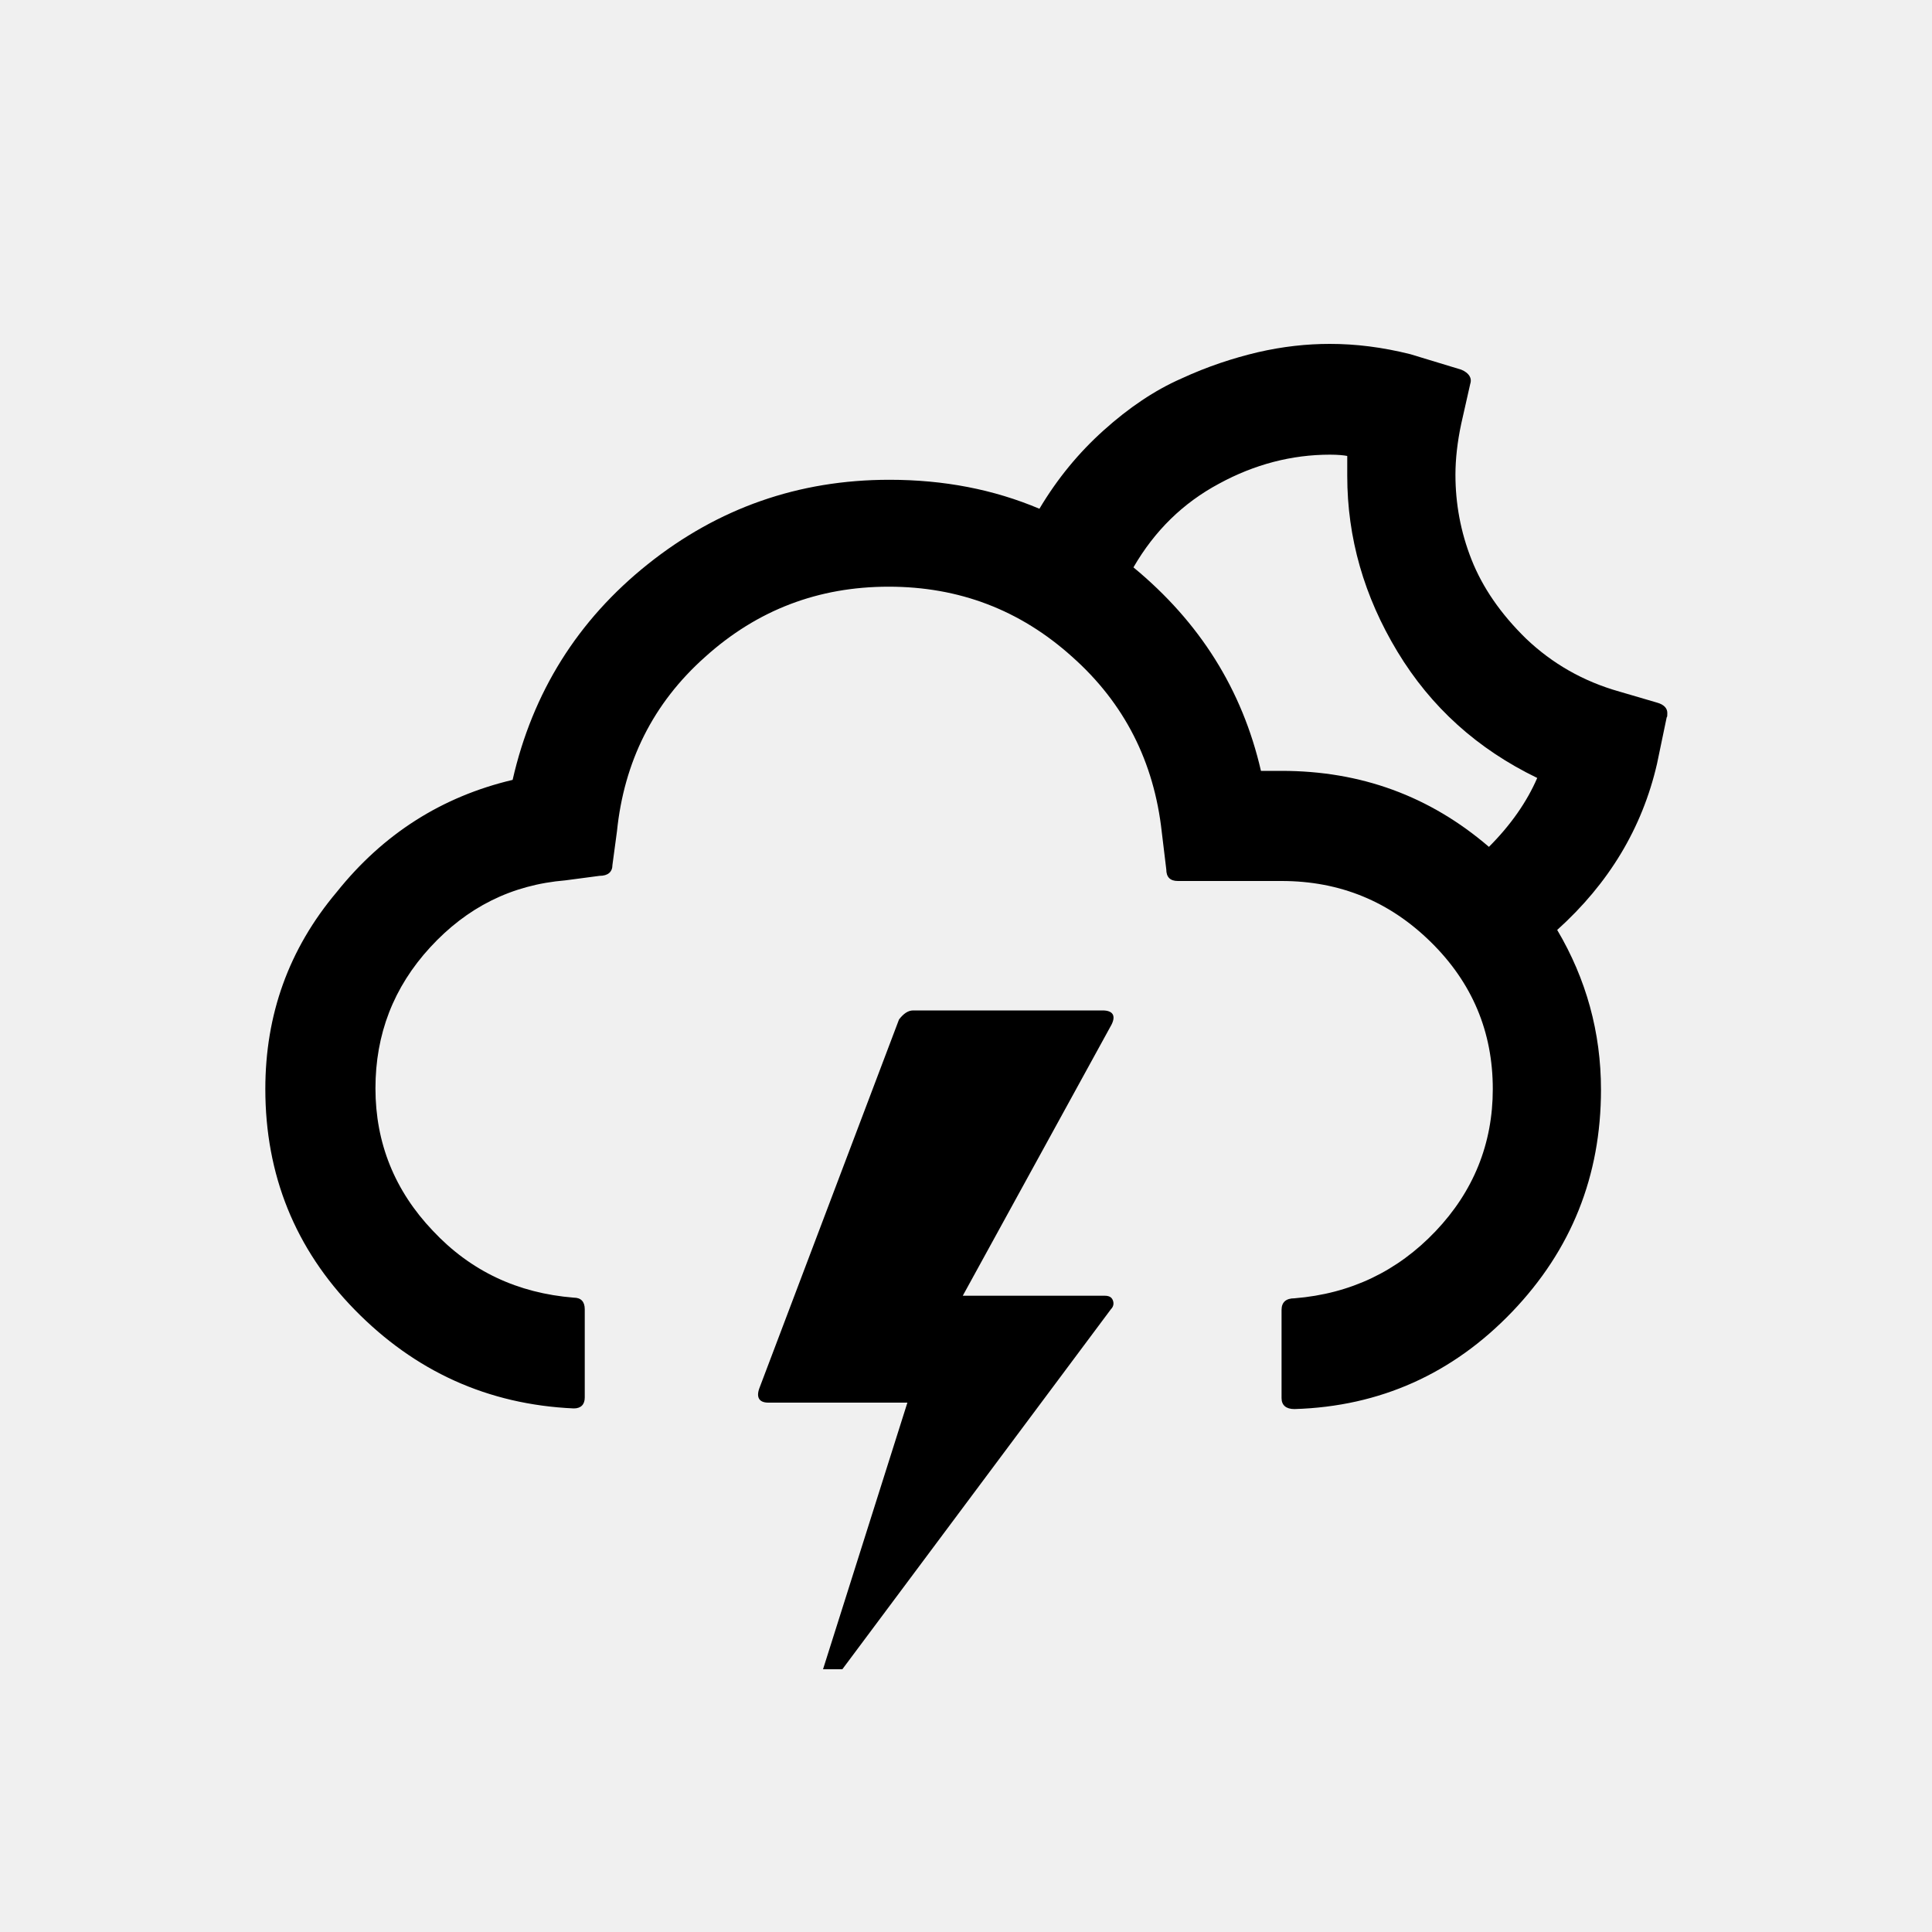
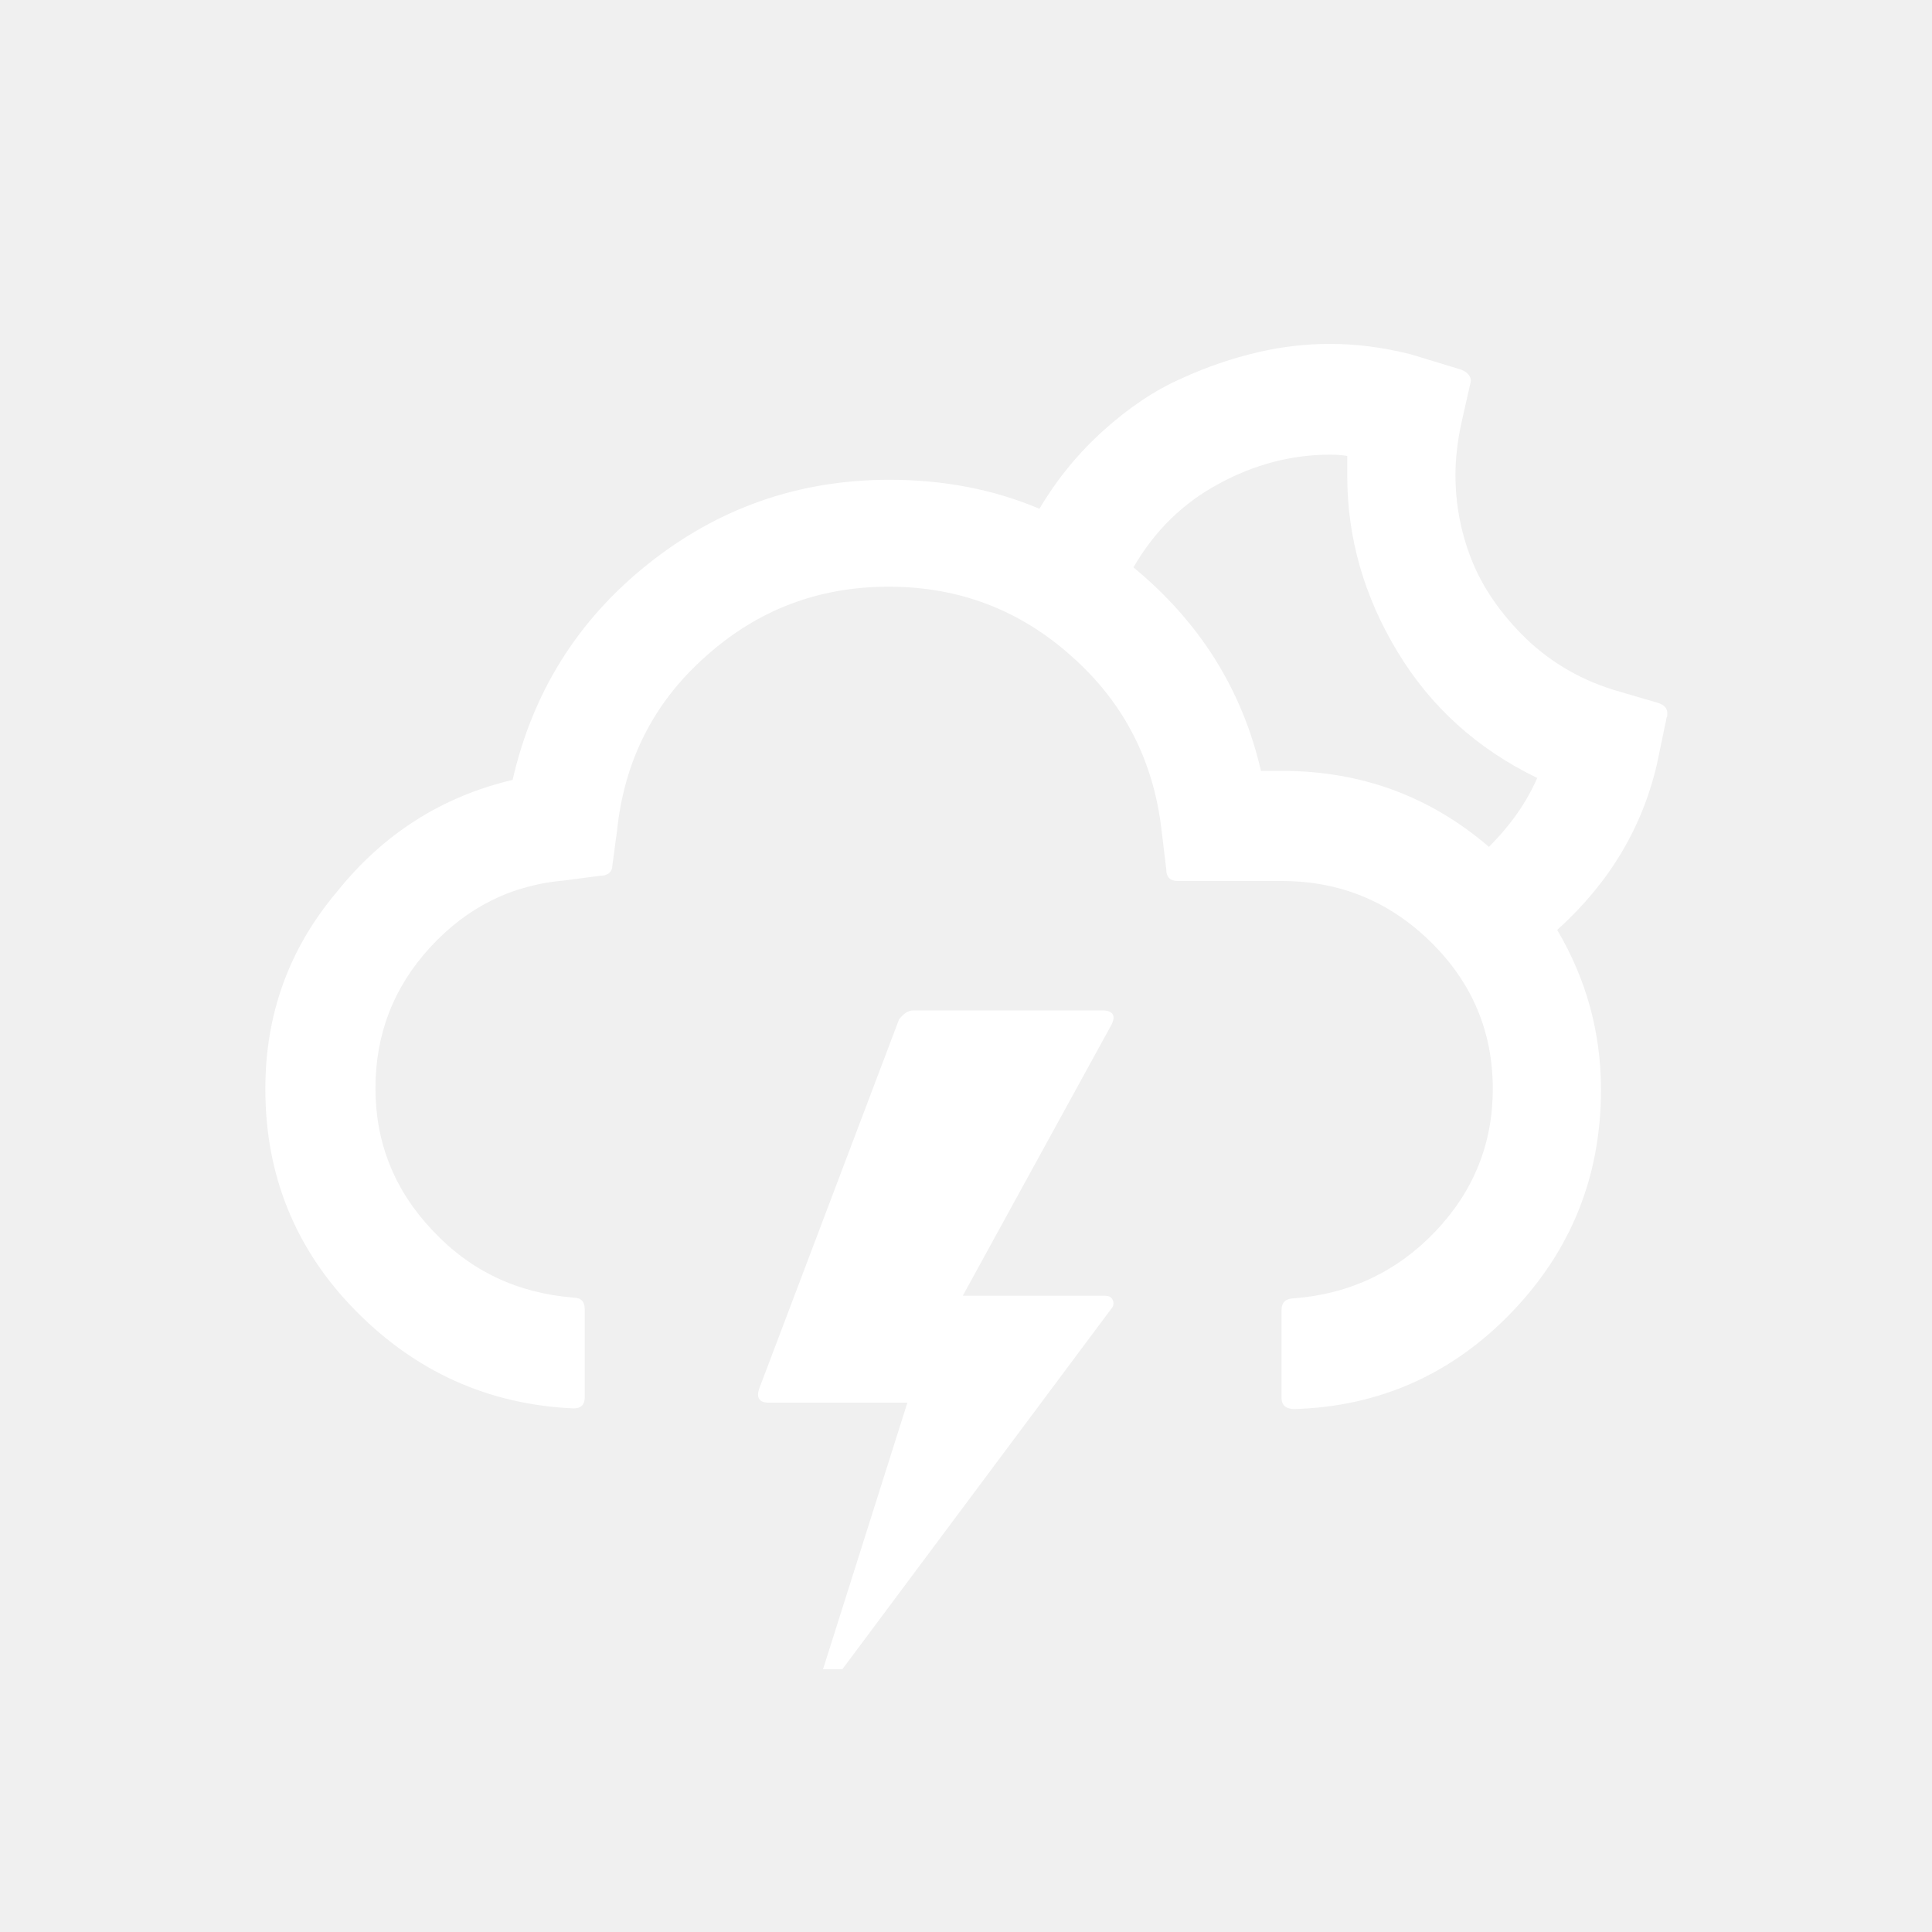
<svg xmlns="http://www.w3.org/2000/svg" version="1.1" id="Layer_1" x="0px" y="0px" viewBox="0 0 30 30" style="enable-background:new 0 0 30 30;" xml:space="preserve">
-   <path d="M4.12,16.91c0,1.33,0.46,2.48,1.39,3.43s2.06,1.47,3.4,1.53c0.11,0,0.17-0.06,0.17-0.17v-1.37c0-0.12-0.06-0.18-0.17-0.18  c-0.87-0.07-1.6-0.41-2.19-1.04c-0.59-0.62-0.89-1.36-0.89-2.21c0-0.84,0.28-1.57,0.85-2.19c0.57-0.62,1.26-0.97,2.1-1.04l0.53-0.07  c0.13,0,0.2-0.06,0.2-0.17l0.07-0.52c0.11-1.08,0.56-1.99,1.37-2.71c0.81-0.73,1.76-1.09,2.85-1.09c1.09,0,2.04,0.36,2.85,1.09  c0.81,0.72,1.27,1.63,1.39,2.72l0.07,0.58c0,0.12,0.06,0.18,0.18,0.18h1.61c0.91,0,1.68,0.32,2.32,0.95  c0.64,0.63,0.96,1.39,0.96,2.28c0,0.85-0.3,1.59-0.89,2.21c-0.59,0.62-1.32,0.97-2.19,1.04c-0.13,0-0.2,0.06-0.2,0.18v1.37  c0,0.11,0.07,0.17,0.2,0.17c1.33-0.04,2.46-0.55,3.38-1.51s1.38-2.11,1.38-3.45c0-0.89-0.23-1.72-0.68-2.48  c0.8-0.72,1.32-1.58,1.55-2.58l0.15-0.72c0.01-0.01,0.01-0.03,0.01-0.07c0-0.07-0.05-0.13-0.16-0.16l-0.58-0.17  c-0.57-0.16-1.05-0.44-1.45-0.82c-0.4-0.39-0.68-0.8-0.85-1.23c-0.17-0.43-0.25-0.87-0.25-1.32c0-0.24,0.03-0.51,0.09-0.79  l0.14-0.62c0.03-0.09-0.02-0.17-0.14-0.22l-0.79-0.24c-0.44-0.11-0.85-0.16-1.25-0.16c-0.36,0-0.73,0.04-1.12,0.13  c-0.38,0.09-0.78,0.22-1.19,0.41c-0.41,0.18-0.81,0.45-1.2,0.8c-0.39,0.35-0.72,0.75-1,1.22c-0.71-0.3-1.48-0.45-2.33-0.45  c-1.41,0-2.66,0.44-3.75,1.31c-1.09,0.87-1.79,1.99-2.1,3.35c-1.1,0.26-2.01,0.84-2.73,1.74C4.48,14.74,4.12,15.76,4.12,16.91z   M11.79,21.56c-0.05,0.14,0,0.22,0.14,0.22h2.16l-1.31,4.14h0.3l4.17-5.59c0.04-0.04,0.05-0.09,0.03-0.14  c-0.02-0.05-0.06-0.07-0.13-0.07h-2.2l2.31-4.21c0.07-0.14,0.02-0.22-0.14-0.22h-2.94c-0.08,0-0.15,0.05-0.22,0.14L11.79,21.56z   M17.6,8.81c0.33-0.57,0.77-1,1.33-1.3c0.55-0.3,1.13-0.45,1.72-0.45c0.13,0,0.22,0.01,0.27,0.02v0.31c0,0.96,0.26,1.87,0.78,2.73  c0.52,0.86,1.24,1.51,2.17,1.96c-0.16,0.37-0.41,0.73-0.75,1.07c-0.92-0.79-1.99-1.18-3.22-1.18h-0.32  C19.29,10.71,18.63,9.66,17.6,8.81z" />
+   <path fill="white" d="M4.12,16.91c0,1.33,0.46,2.48,1.39,3.43s2.06,1.47,3.4,1.53c0.11,0,0.17-0.06,0.17-0.17v-1.37c0-0.12-0.06-0.18-0.17-0.18  c-0.87-0.07-1.6-0.41-2.19-1.04c-0.59-0.62-0.89-1.36-0.89-2.21c0-0.84,0.28-1.57,0.85-2.19c0.57-0.62,1.26-0.97,2.1-1.04l0.53-0.07  c0.13,0,0.2-0.06,0.2-0.17l0.07-0.52c0.11-1.08,0.56-1.99,1.37-2.71c0.81-0.73,1.76-1.09,2.85-1.09c1.09,0,2.04,0.36,2.85,1.09  c0.81,0.72,1.27,1.63,1.39,2.72l0.07,0.58c0,0.12,0.06,0.18,0.18,0.18h1.61c0.91,0,1.68,0.32,2.32,0.95  c0.64,0.63,0.96,1.39,0.96,2.28c0,0.85-0.3,1.59-0.89,2.21c-0.59,0.62-1.32,0.97-2.19,1.04c-0.13,0-0.2,0.06-0.2,0.18v1.37  c0,0.11,0.07,0.17,0.2,0.17c1.33-0.04,2.46-0.55,3.38-1.51s1.38-2.11,1.38-3.45c0-0.89-0.23-1.72-0.68-2.48  c0.8-0.72,1.32-1.58,1.55-2.58l0.15-0.72c0.01-0.01,0.01-0.03,0.01-0.07c0-0.07-0.05-0.13-0.16-0.16l-0.58-0.17  c-0.57-0.16-1.05-0.44-1.45-0.82c-0.4-0.39-0.68-0.8-0.85-1.23c-0.17-0.43-0.25-0.87-0.25-1.32c0-0.24,0.03-0.51,0.09-0.79  l0.14-0.62c0.03-0.09-0.02-0.17-0.14-0.22l-0.79-0.24c-0.44-0.11-0.85-0.16-1.25-0.16c-0.36,0-0.73,0.04-1.12,0.13  c-0.38,0.09-0.78,0.22-1.19,0.41c-0.41,0.18-0.81,0.45-1.2,0.8c-0.39,0.35-0.72,0.75-1,1.22c-0.71-0.3-1.48-0.45-2.33-0.45  c-1.41,0-2.66,0.44-3.75,1.31c-1.09,0.87-1.79,1.99-2.1,3.35c-1.1,0.26-2.01,0.84-2.73,1.74C4.48,14.74,4.12,15.76,4.12,16.91z   M11.79,21.56c-0.05,0.14,0,0.22,0.14,0.22h2.16l-1.31,4.14h0.3l4.17-5.59c0.04-0.04,0.05-0.09,0.03-0.14  c-0.02-0.05-0.06-0.07-0.13-0.07h-2.2l2.31-4.21c0.07-0.14,0.02-0.22-0.14-0.22h-2.94c-0.08,0-0.15,0.05-0.22,0.14L11.79,21.56z   M17.6,8.81c0.33-0.57,0.77-1,1.33-1.3c0.55-0.3,1.13-0.45,1.72-0.45c0.13,0,0.22,0.01,0.27,0.02v0.31c0,0.96,0.26,1.87,0.78,2.73  c0.52,0.86,1.24,1.51,2.17,1.96c-0.16,0.37-0.41,0.73-0.75,1.07c-0.92-0.79-1.99-1.18-3.22-1.18h-0.32  C19.29,10.71,18.63,9.66,17.6,8.81z" />
</svg>
